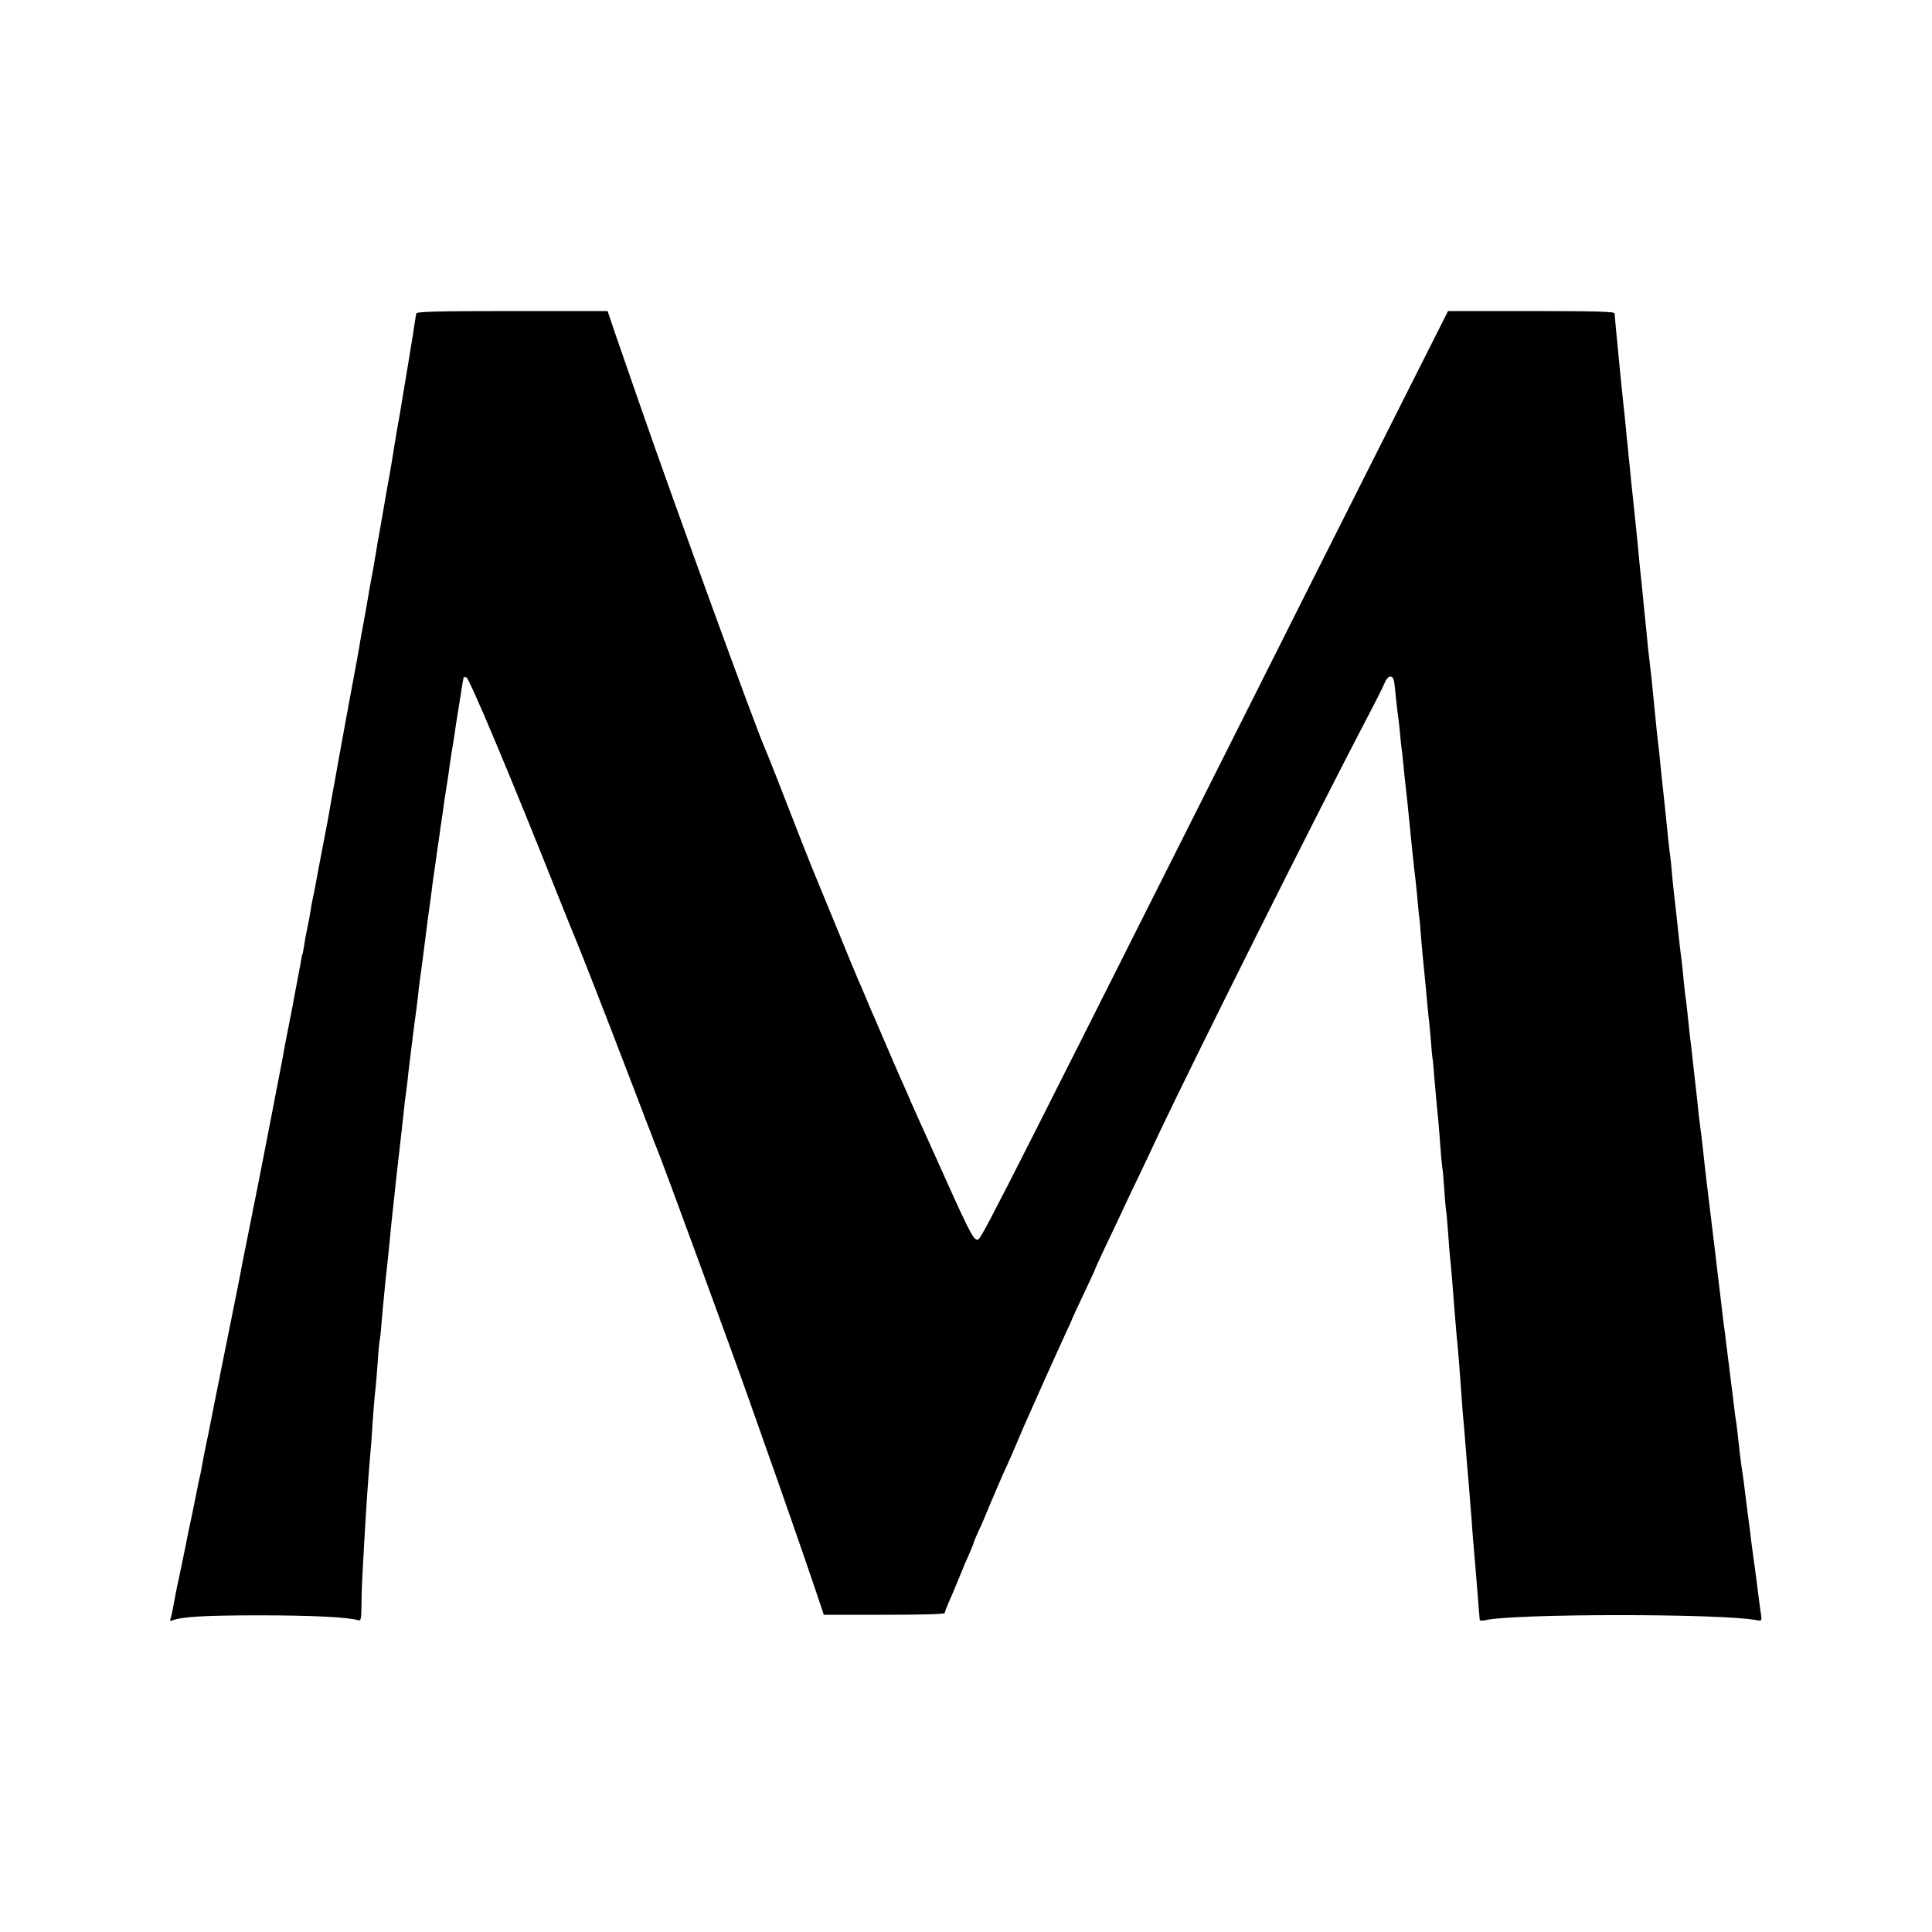
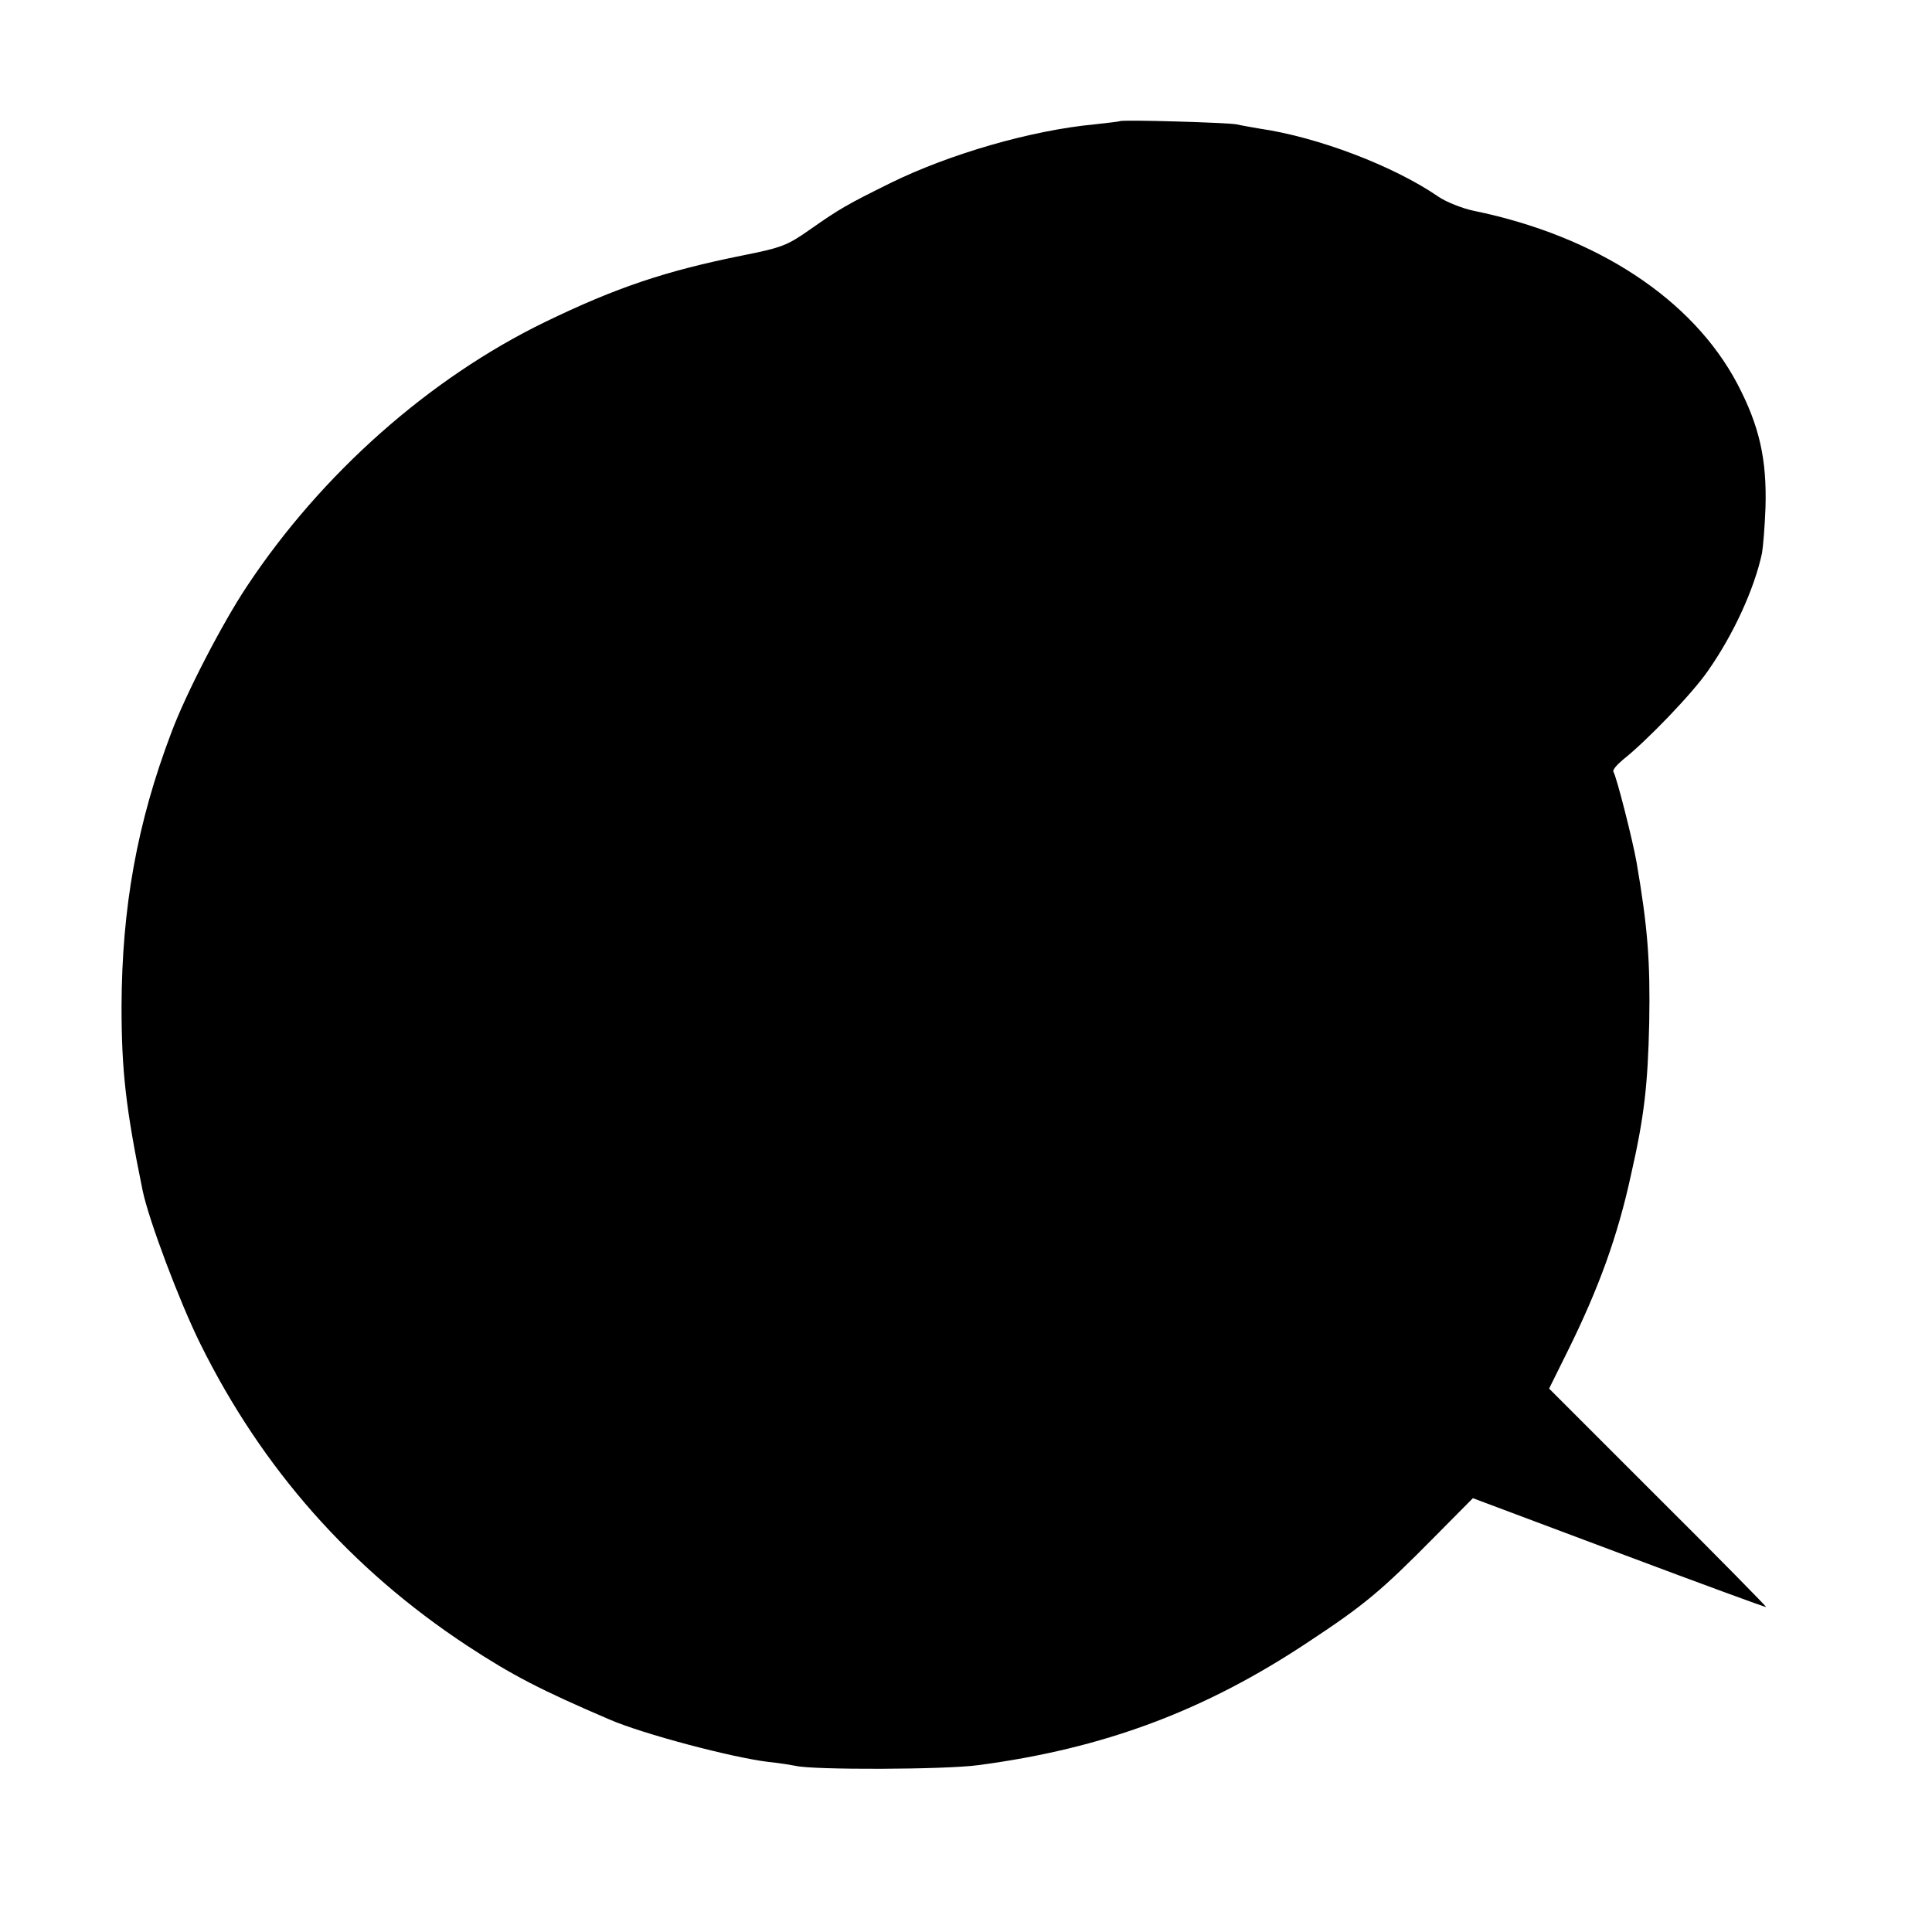
- <svg xmlns="http://www.w3.org/2000/svg" version="1.0" width="1000pt" height="1000pt" viewBox="0 0 1000 1000" preserveAspectRatio="xMidYMid meet">
-   <g transform="translate(0,1000) scale(0.1,-0.1)" fill="#000000" stroke="none">
-     <path d="M2155 8378 c-2 -7 -6 -31 -9 -53 -7 -45 -9 -63 -37 -230 -11 -66 -22 -133 -25 -150 -6 -40 -16 -95 -20 -120 -3 -11 -11 -63 -20 -115 -14 -90 -18 -111 -28 -170 -3 -14 -17 -92 -31 -175 -14 -82 -28 -161 -31 -175 -2 -14 -8 -52 -14 -85 -5 -33 -12 -71 -15 -85 -6 -28 -7 -36 -29 -165 -9 -49 -18 -101 -21 -115 -3 -14 -7 -38 -10 -55 -2 -16 -11 -66 -19 -110 -26 -141 -35 -189 -41 -220 -2 -16 -7 -41 -10 -54 -2 -13 -20 -112 -40 -220 -19 -108 -37 -205 -39 -216 -9 -52 -18 -102 -22 -125 -3 -14 -16 -81 -29 -150 -13 -69 -27 -141 -30 -160 -3 -19 -10 -53 -15 -75 -5 -22 -11 -57 -14 -77 -3 -21 -10 -57 -15 -80 -5 -24 -13 -63 -16 -88 -4 -24 -8 -47 -10 -50 -2 -3 -6 -23 -9 -45 -4 -22 -25 -134 -47 -250 -23 -115 -43 -219 -44 -230 -3 -19 -141 -729 -150 -770 -3 -11 -7 -31 -9 -45 -3 -14 -14 -72 -26 -130 -12 -58 -24 -118 -27 -135 -2 -16 -40 -207 -84 -423 -43 -215 -81 -402 -83 -415 -2 -12 -11 -56 -20 -97 -8 -41 -18 -91 -21 -110 -3 -19 -8 -42 -10 -50 -2 -8 -6 -26 -9 -40 -2 -14 -16 -81 -30 -150 -15 -69 -29 -136 -31 -150 -4 -21 -34 -166 -51 -245 -2 -11 -9 -46 -15 -78 -5 -32 -13 -65 -16 -74 -5 -12 -2 -15 10 -10 49 19 170 26 447 26 272 0 459 -9 513 -25 15 -5 17 4 18 78 1 84 2 107 13 303 13 226 19 315 31 460 4 39 8 95 10 125 5 87 15 212 20 245 2 17 6 73 10 125 3 52 8 102 10 110 2 8 7 51 10 95 4 44 8 94 10 110 6 67 16 162 20 195 2 19 7 67 11 105 4 39 8 81 9 95 5 45 25 234 30 278 3 23 7 62 10 87 3 25 7 64 10 88 8 72 16 140 20 182 3 22 7 56 10 75 2 19 7 55 9 80 6 53 34 280 42 331 2 20 7 59 10 85 2 27 7 60 9 74 2 14 14 99 25 190 11 91 23 176 25 190 2 14 7 48 10 75 3 28 8 61 10 75 2 14 7 45 10 70 3 25 8 56 10 70 2 14 7 45 10 70 3 25 8 56 10 70 2 14 7 45 10 70 3 25 10 70 15 100 5 30 12 75 15 100 3 25 10 70 15 100 5 30 12 73 15 95 3 23 7 50 9 60 2 11 9 56 16 100 7 44 14 87 15 95 2 8 4 18 4 22 1 4 7 5 15 2 16 -6 235 -527 480 -1144 43 -107 82 -204 87 -215 15 -34 174 -441 244 -625 37 -96 78 -203 91 -237 13 -35 35 -93 50 -130 14 -38 29 -77 34 -88 23 -52 400 -1081 477 -1300 19 -55 60 -170 90 -255 69 -193 190 -541 251 -721 l46 -137 313 0 c187 0 313 3 313 9 0 5 9 28 19 52 11 23 36 83 56 132 20 50 45 109 56 132 10 24 19 45 19 49 0 3 11 29 24 57 14 29 41 92 61 142 21 49 48 112 60 140 45 98 63 141 89 202 14 35 37 86 50 115 13 29 52 116 86 193 35 77 80 178 101 223 22 46 39 85 39 87 0 1 27 60 60 129 33 70 60 128 60 131 0 2 22 50 49 107 27 56 67 141 89 188 22 47 64 137 95 200 30 63 75 158 99 210 211 443 824 1668 1077 2150 39 74 78 152 87 173 10 24 22 37 32 35 16 -3 18 -10 27 -108 4 -36 8 -76 11 -90 2 -14 6 -54 10 -90 3 -36 7 -75 9 -88 2 -13 7 -53 10 -90 3 -37 8 -80 10 -97 2 -16 6 -57 10 -90 3 -33 8 -78 10 -100 2 -22 9 -89 15 -150 6 -60 13 -121 15 -135 2 -14 6 -56 10 -95 3 -38 8 -86 10 -105 3 -19 7 -62 9 -95 3 -33 7 -85 10 -115 8 -75 13 -133 21 -215 3 -38 8 -86 10 -105 3 -19 7 -70 11 -113 3 -43 7 -87 9 -97 2 -10 6 -54 9 -97 6 -70 13 -149 22 -238 1 -16 6 -68 9 -115 3 -47 8 -97 10 -111 3 -14 7 -63 10 -109 3 -46 7 -95 9 -109 3 -14 7 -66 11 -116 3 -49 8 -108 10 -130 3 -22 7 -69 10 -105 12 -156 15 -189 20 -250 3 -36 7 -85 10 -110 4 -41 8 -94 21 -270 2 -36 6 -87 9 -115 3 -27 7 -81 10 -120 7 -92 13 -154 20 -240 3 -38 7 -95 10 -125 4 -65 14 -187 20 -250 2 -25 7 -85 11 -135 7 -89 11 -142 13 -159 1 -4 11 -6 24 -3 142 36 1234 36 1409 1 25 -5 27 -3 24 23 -3 15 -14 100 -25 188 -12 88 -24 178 -27 200 -2 22 -7 56 -9 75 -3 19 -7 53 -10 75 -5 41 -11 88 -20 160 -3 22 -8 56 -11 75 -7 49 -12 96 -19 160 -3 30 -8 66 -10 80 -3 14 -7 48 -10 75 -3 28 -8 64 -10 80 -2 17 -7 53 -10 80 -3 28 -8 64 -10 80 -2 17 -7 53 -10 80 -3 28 -8 64 -10 80 -3 17 -7 53 -10 80 -3 28 -10 84 -15 125 -5 41 -12 98 -15 125 -3 28 -7 66 -10 85 -2 19 -11 94 -20 165 -9 72 -18 146 -20 165 -2 19 -7 58 -10 85 -14 133 -27 235 -30 255 -1 8 -6 47 -9 85 -4 39 -10 90 -13 115 -3 25 -6 56 -8 70 -2 25 -13 117 -20 175 -2 17 -6 59 -10 95 -4 36 -8 76 -11 90 -2 14 -6 54 -10 90 -3 36 -7 76 -9 90 -4 29 -15 120 -20 170 -3 34 -13 121 -21 190 -2 19 -7 64 -10 100 -3 36 -7 76 -9 90 -5 30 -11 92 -25 230 -6 58 -13 121 -15 140 -2 19 -7 62 -10 95 -3 33 -7 74 -9 90 -5 35 -15 130 -21 195 -16 167 -17 174 -29 275 -3 22 -8 69 -11 105 -4 36 -8 81 -10 100 -2 19 -7 64 -10 100 -3 36 -8 81 -10 100 -2 19 -7 62 -10 95 -6 67 -10 111 -29 290 -13 118 -17 164 -21 205 -3 25 -7 65 -9 90 -3 25 -8 74 -11 110 -4 36 -8 83 -11 105 -12 110 -46 462 -47 483 0 9 -93 12 -431 12 l-431 0 -321 -637 c-177 -351 -559 -1110 -849 -1688 -1282 -2550 -1248 -2482 -1268 -2481 -21 1 -46 52 -229 461 -27 61 -59 130 -70 155 -11 25 -28 63 -38 85 -9 22 -26 60 -37 85 -11 25 -49 110 -83 190 -34 80 -68 159 -75 175 -8 17 -28 64 -45 105 -17 41 -38 89 -45 105 -7 17 -55 131 -105 255 -51 124 -98 239 -105 255 -16 36 -125 313 -201 510 -30 77 -59 149 -64 160 -41 88 -468 1261 -648 1780 -50 143 -108 311 -129 372 l-38 113 -493 0 c-385 0 -494 -3 -497 -12z" />
+ <svg xmlns="http://www.w3.org/2000/svg" version="1.0" width="550pt" height="550pt" viewBox="0 0 550 550" preserveAspectRatio="xMidYMid meet">
+   <g transform="translate(0,550) scale(0.1,-0.1)" fill="#000000" stroke="none">
+     <path d="M3188 5155 c-2 -1 -34 -5 -72 -9 -180 -17 -412 -84 -581 -167 -123 -61 -143 -72 -230 -133 -64 -45 -80 -51 -190 -73 -219 -44 -360 -91 -564 -190 -329 -160 -636 -432 -848 -752 -70 -105 -174 -306 -215 -416 -98 -258 -141 -499 -142 -780 0 -182 12 -290 60 -524 17 -83 105 -317 164 -436 176 -356 429 -642 760 -860 128 -84 209 -126 405 -210 94 -41 351 -109 454 -121 31 -3 65 -9 76 -11 48 -12 425 -11 520 2 356 47 644 154 940 351 159 105 206 144 359 299 l109 110 416 -156 c229 -86 417 -155 419 -154 1 1 -137 142 -308 312 l-310 310 54 109 c87 176 141 324 179 499 38 167 48 256 52 435 3 172 -4 269 -36 455 -11 63 -57 244 -66 258 -3 5 10 20 28 35 67 53 197 188 241 252 73 104 132 233 154 335 3 17 8 75 10 130 4 137 -17 232 -80 352 -127 241 -400 421 -751 493 -33 7 -78 25 -100 40 -128 88 -344 170 -510 194 -23 4 -52 9 -65 12 -25 5 -327 14 -332 9z" />
  </g>
</svg>
